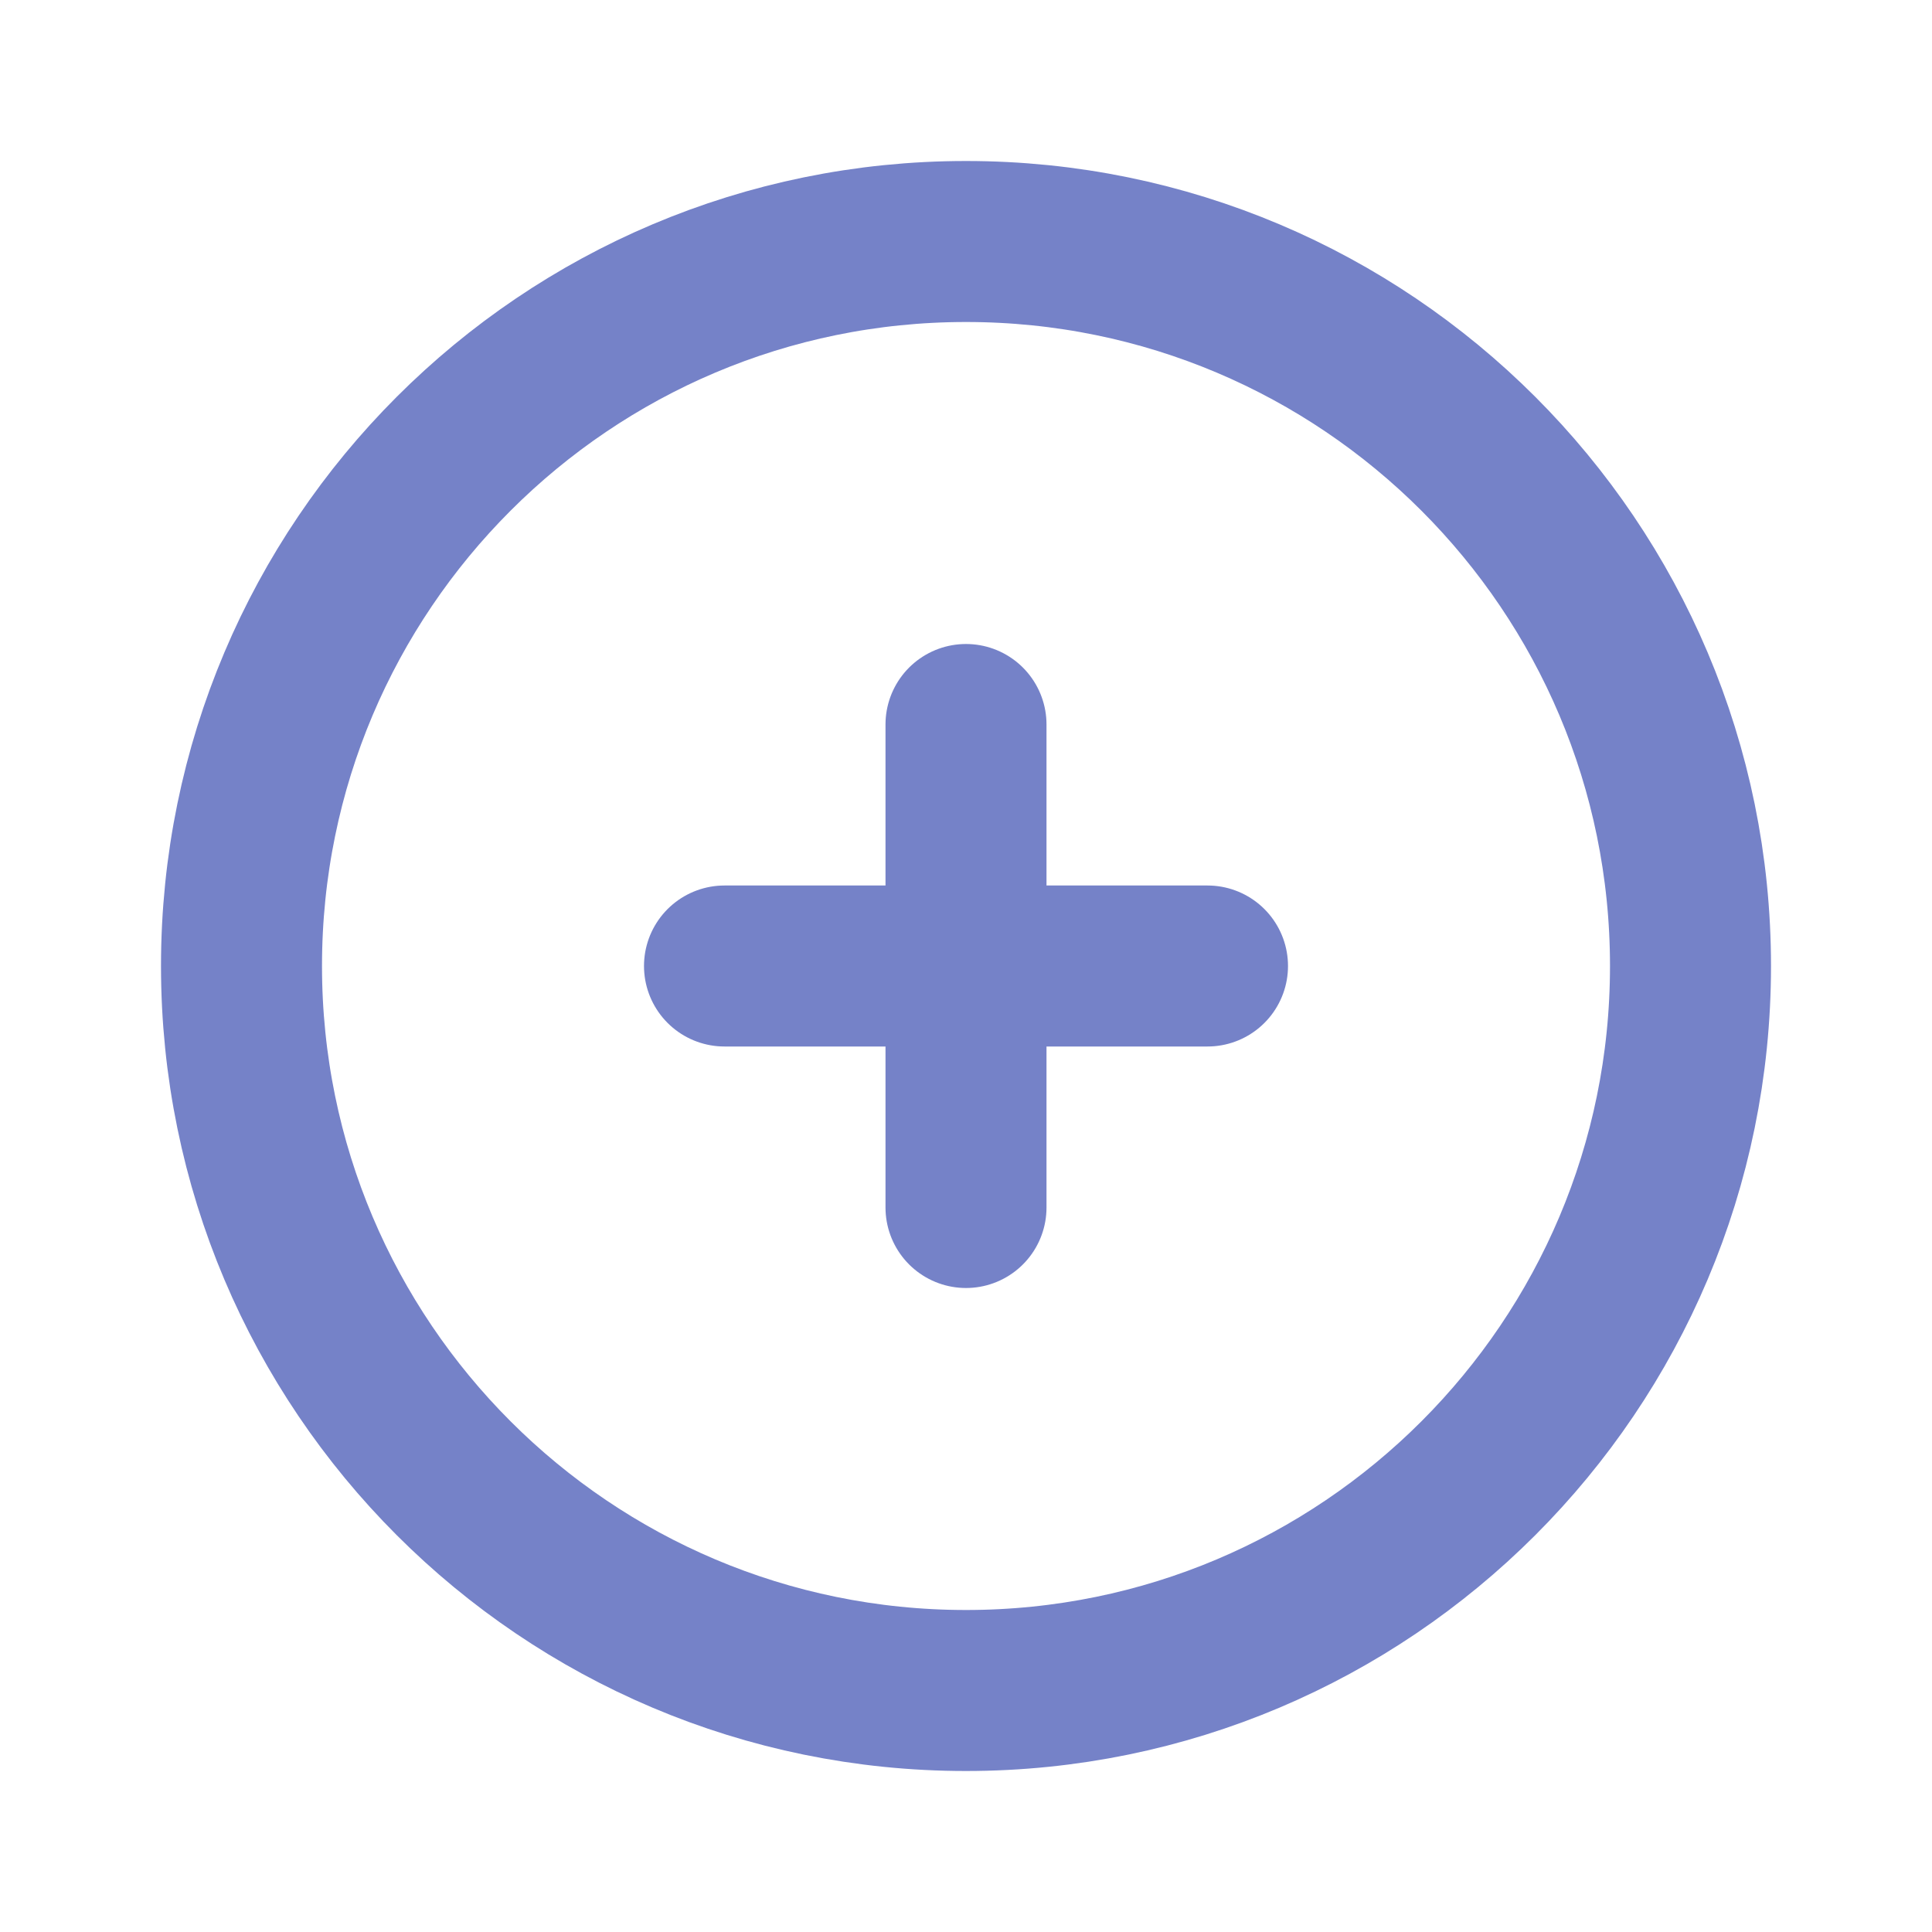
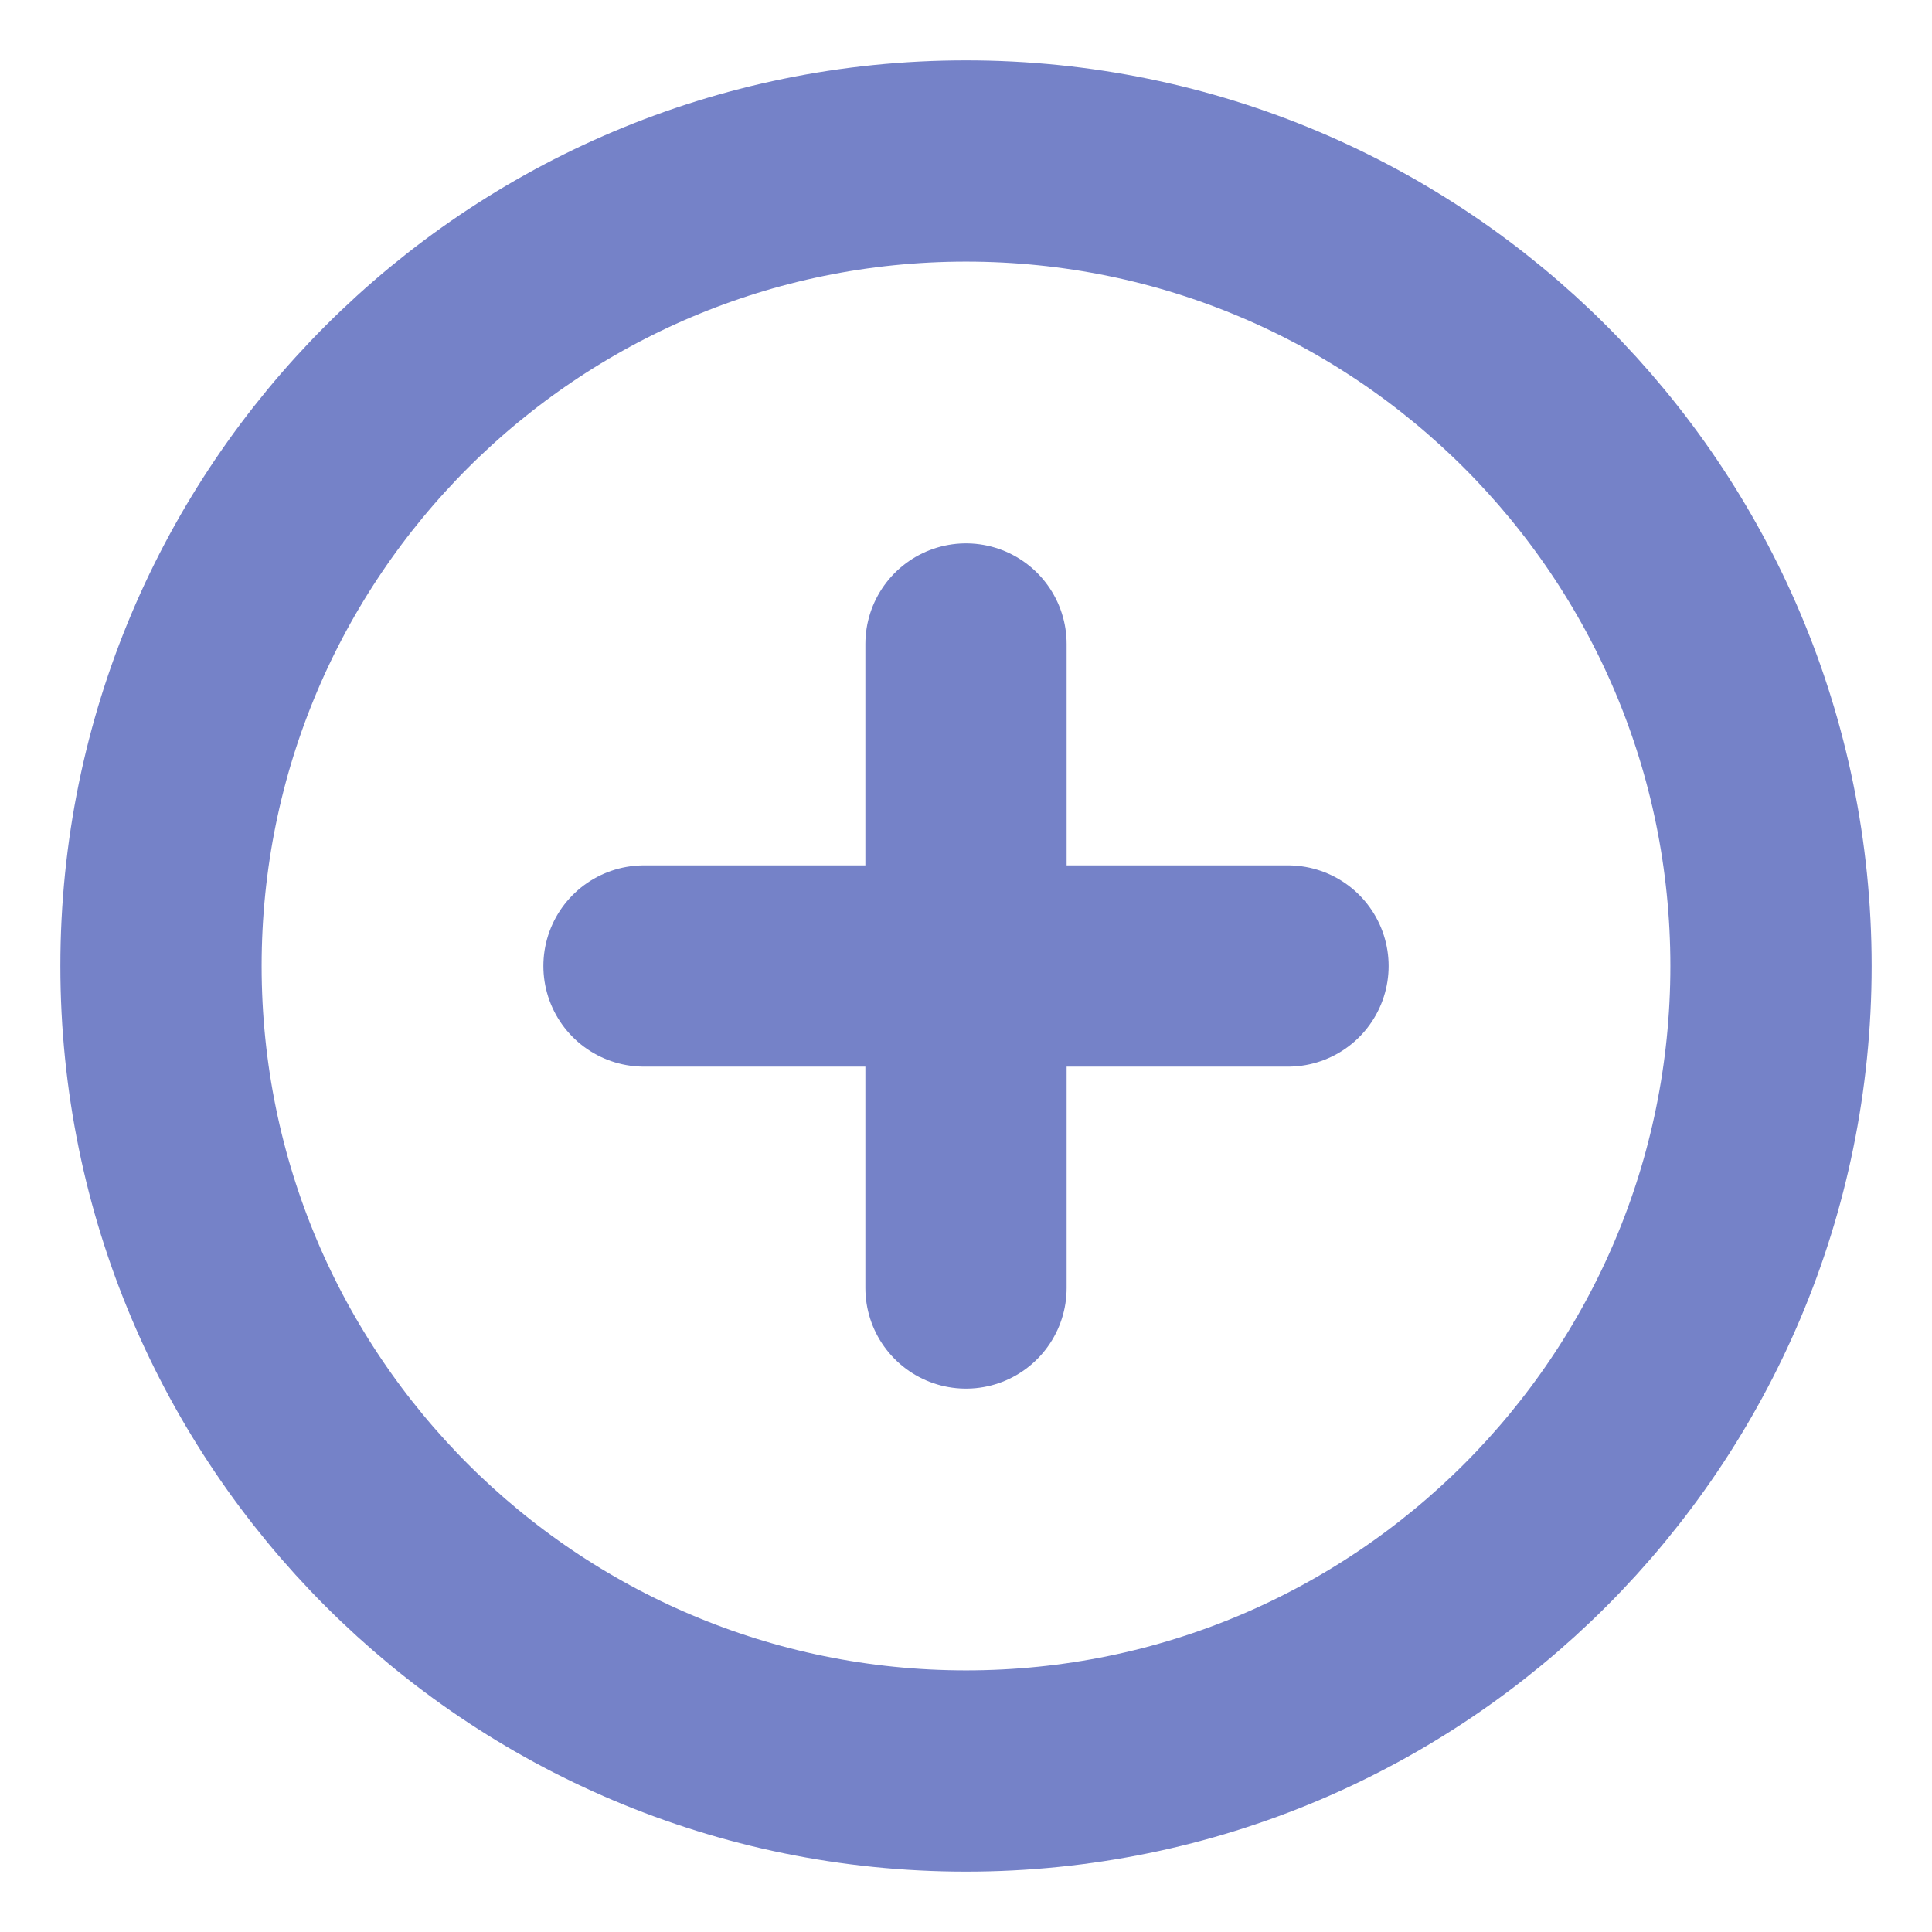
- <svg xmlns="http://www.w3.org/2000/svg" class="icon icon-tabler icon-tabler-circle-plus" width="72" height="72" viewBox="0 0 24 24" stroke-width="2" stroke="#7582C8" fill="none" stroke-linecap="round" stroke-linejoin="round">
-   <path stroke="none" d="M0 0h24v24H0z" />
-   <circle cx="12" cy="12" r="9" />
-   <line x1="9" y1="12" x2="15" y2="12" />
-   <line x1="12" y1="9" x2="12" y2="15" />
+ <svg xmlns="http://www.w3.org/2000/svg" width="72" height="72" viewBox="0 0 24 24" fill="none" stroke="#7582C8" stroke-width="2.5" stroke-linecap="round" stroke-linejoin="round" class="feather feather-plus-circle">
+   <circle cx="12" cy="12" r="10" />
+   <line x1="12" y1="8" x2="12" y2="16" />
+   <line x1="8" y1="12" x2="16" y2="12" />
</svg>
